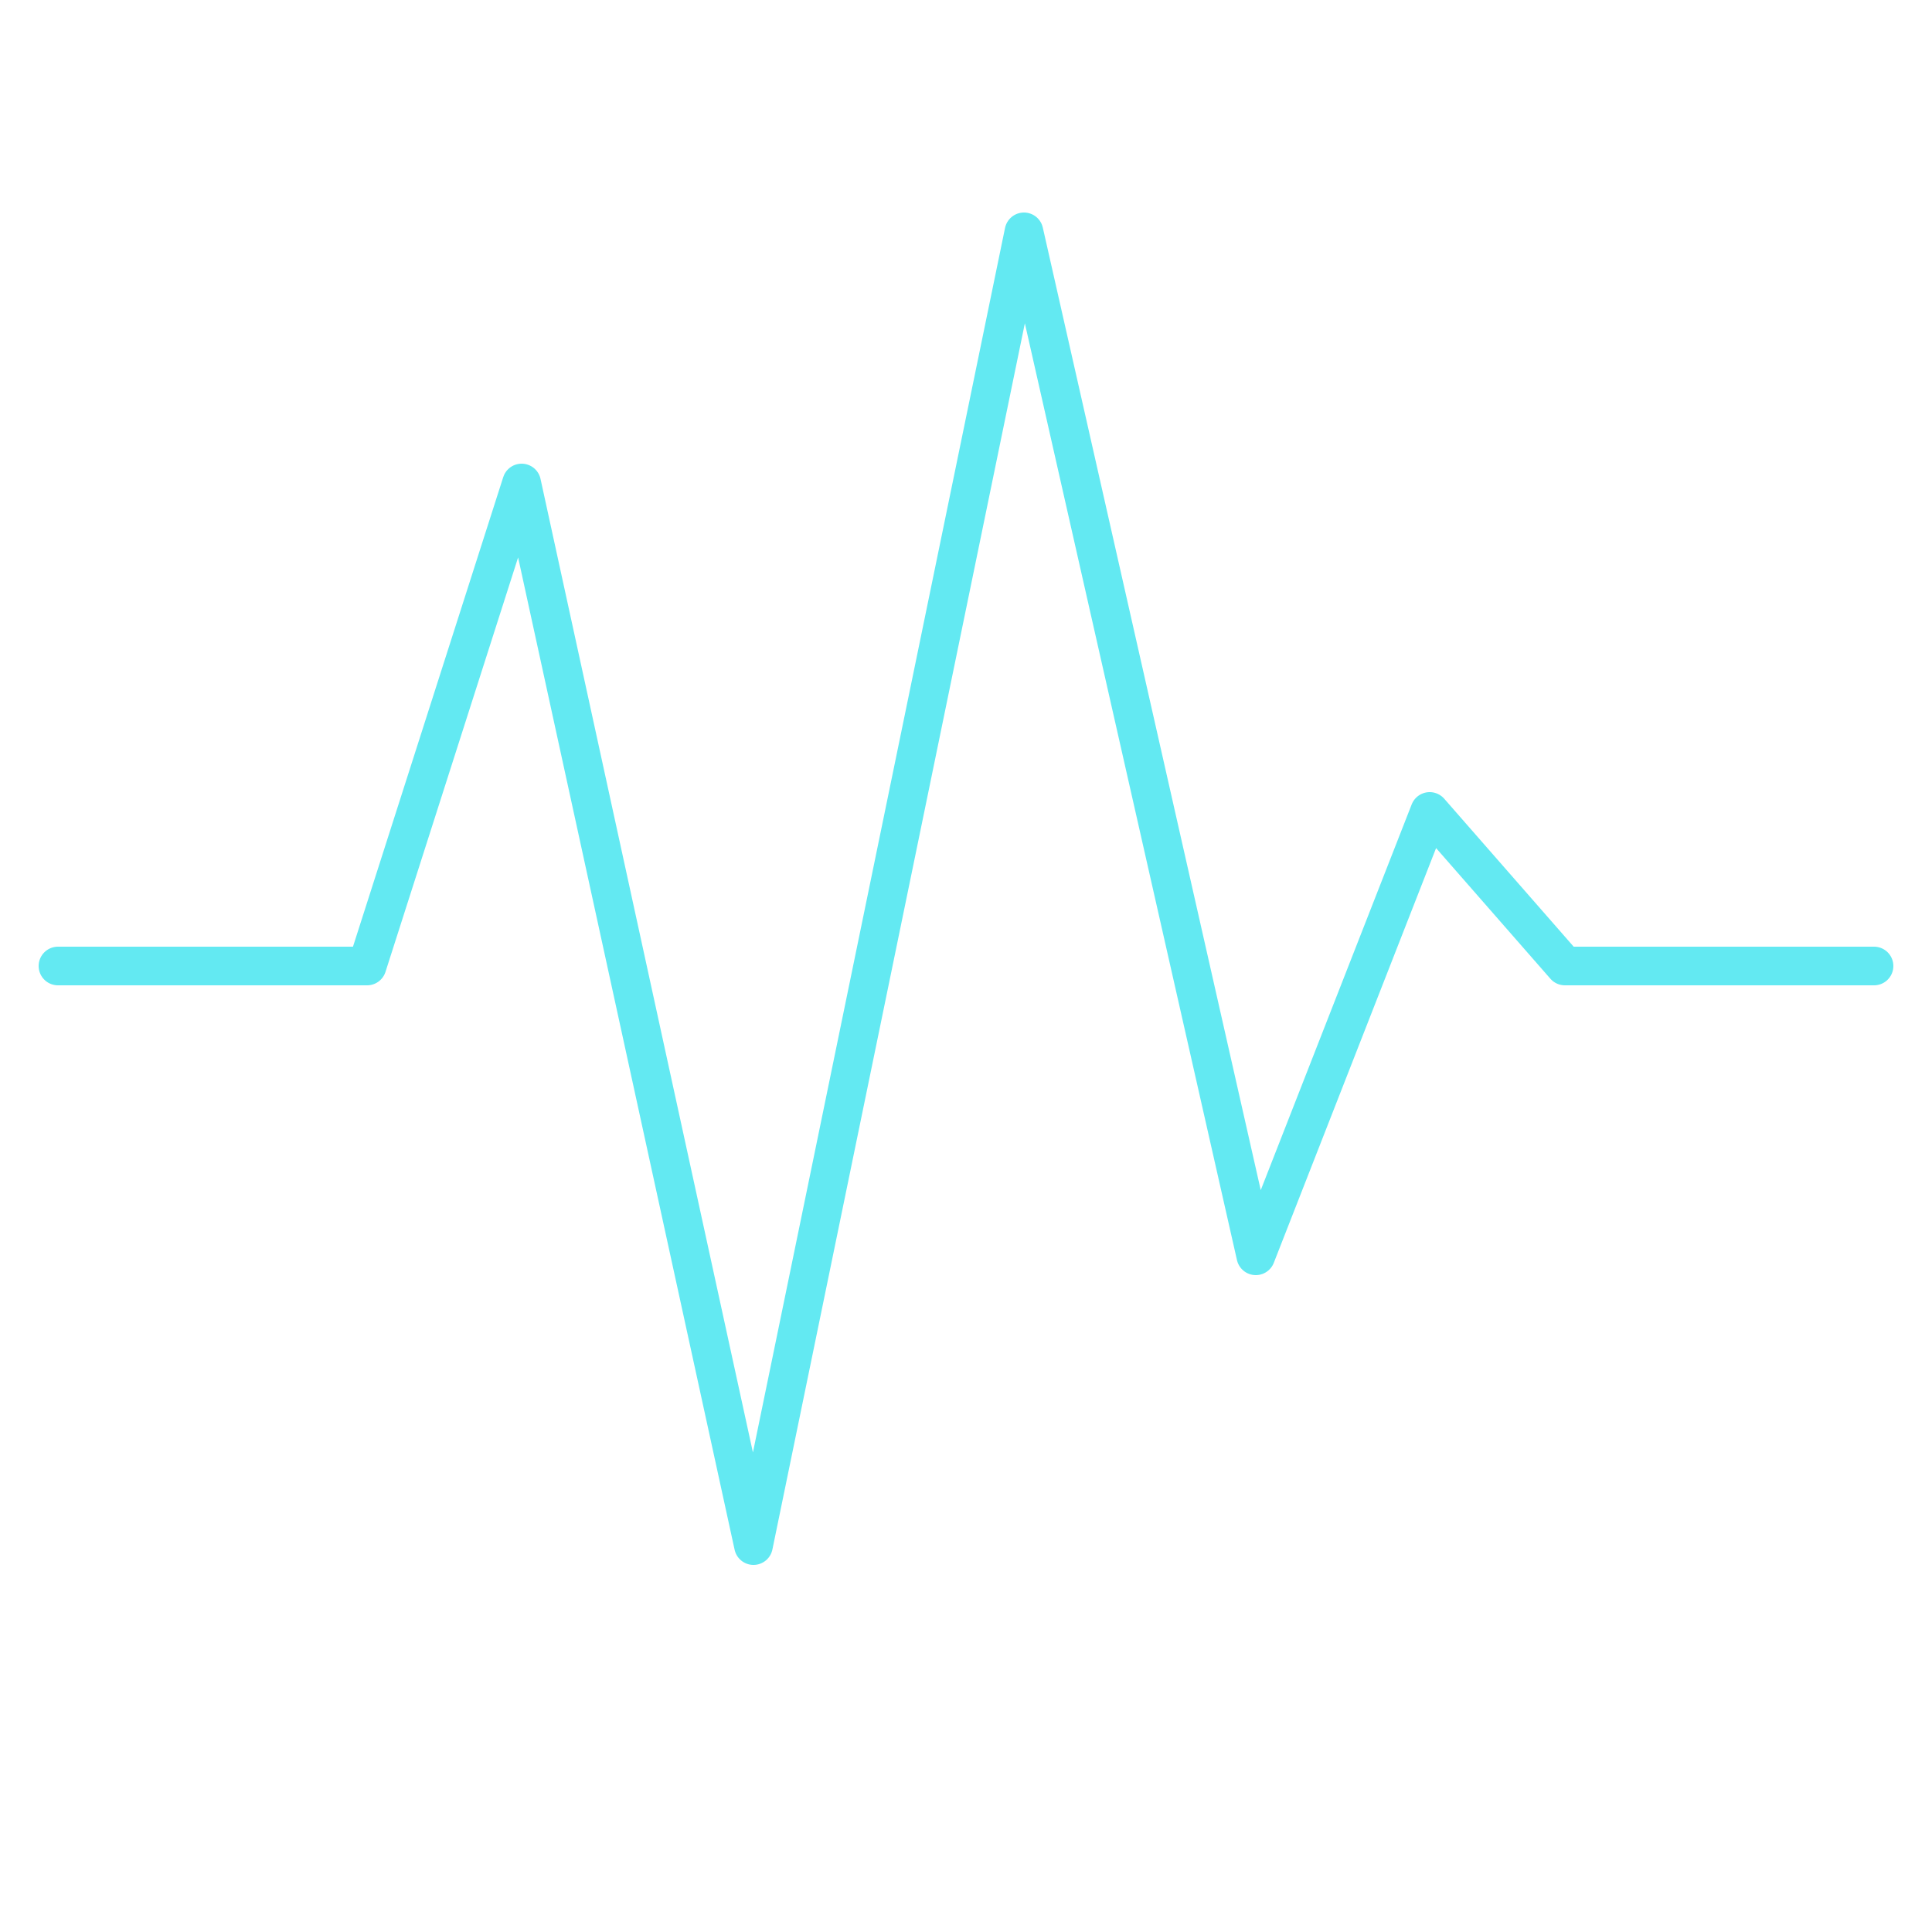
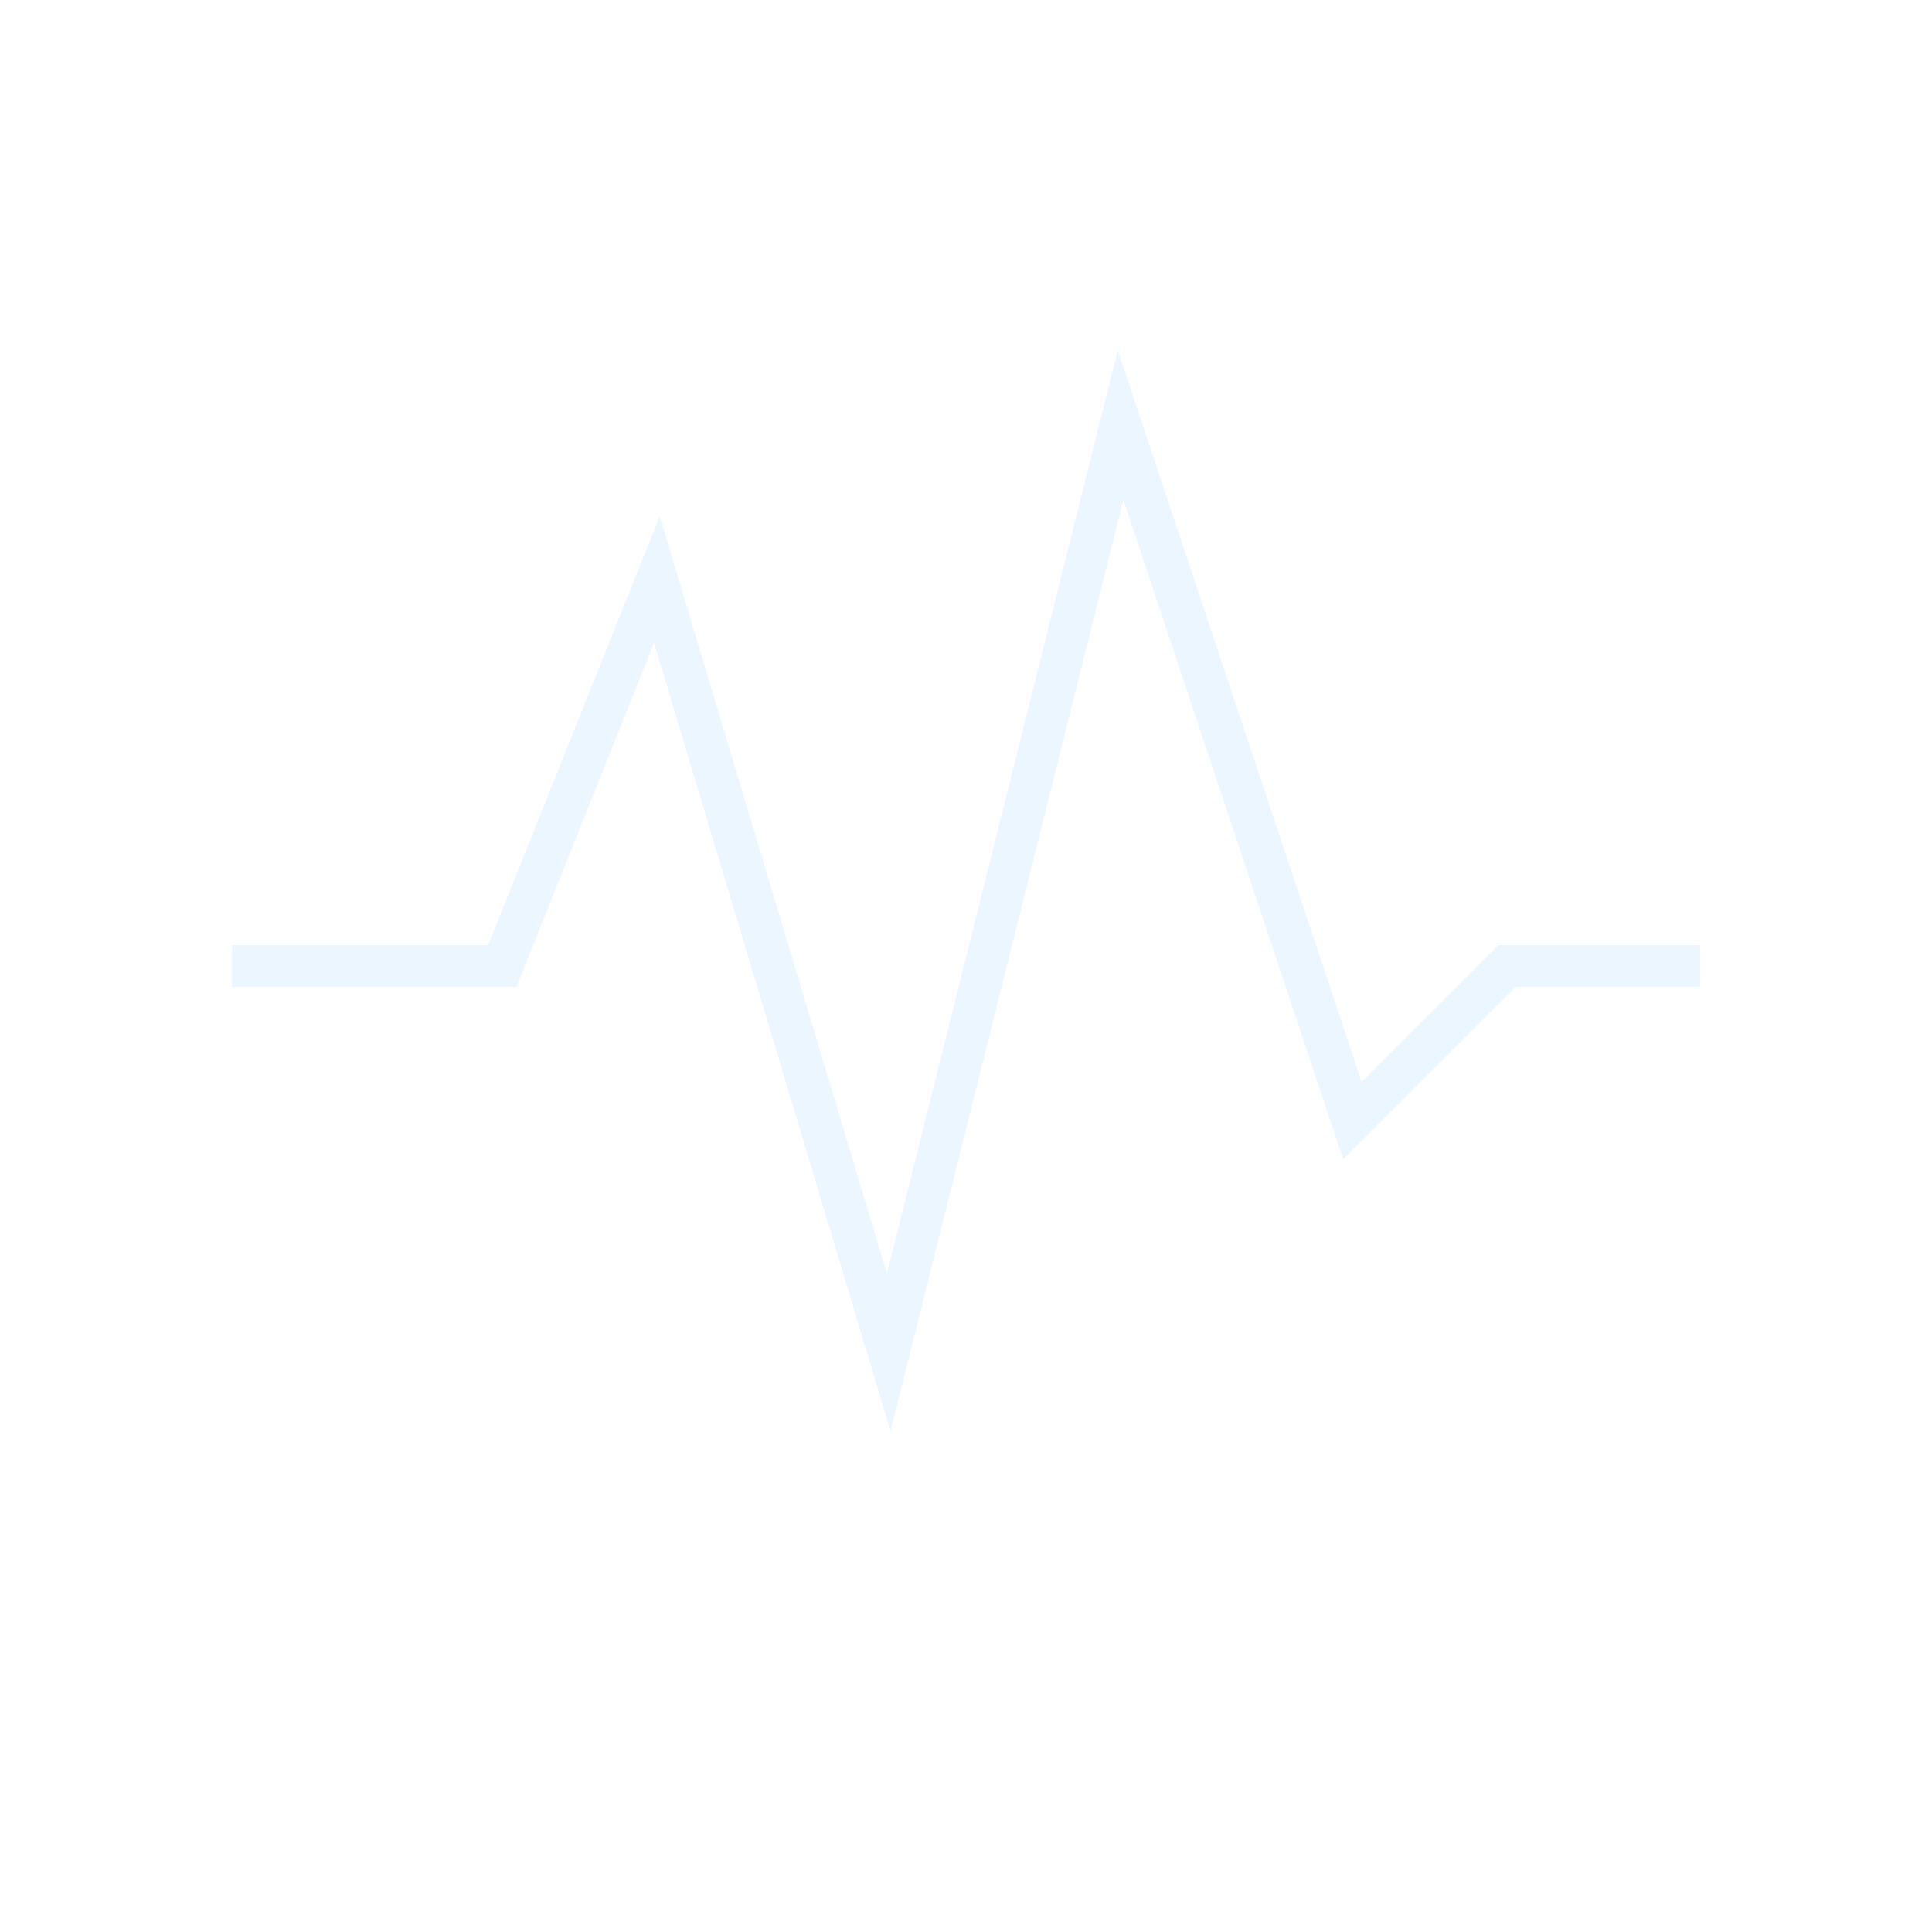
<svg xmlns="http://www.w3.org/2000/svg" viewBox="0 0 100 100">
-   <polyline points="3,50 19,50 27,25 39,80 53,12 65,65 74,42 81,50 97,50" fill="none" stroke="#63E9F2" stroke-width="2" stroke-linejoin="round" stroke-linecap="round" />
+   <polyline points="12,50 26,50 34,30 46,70 58,22 70,58 78,50 88,50" fill="none" stroke="#ECF6FF" stroke-width="2.16" stroke-linejoin="miter" stroke-linecap="butt" />
</svg>
